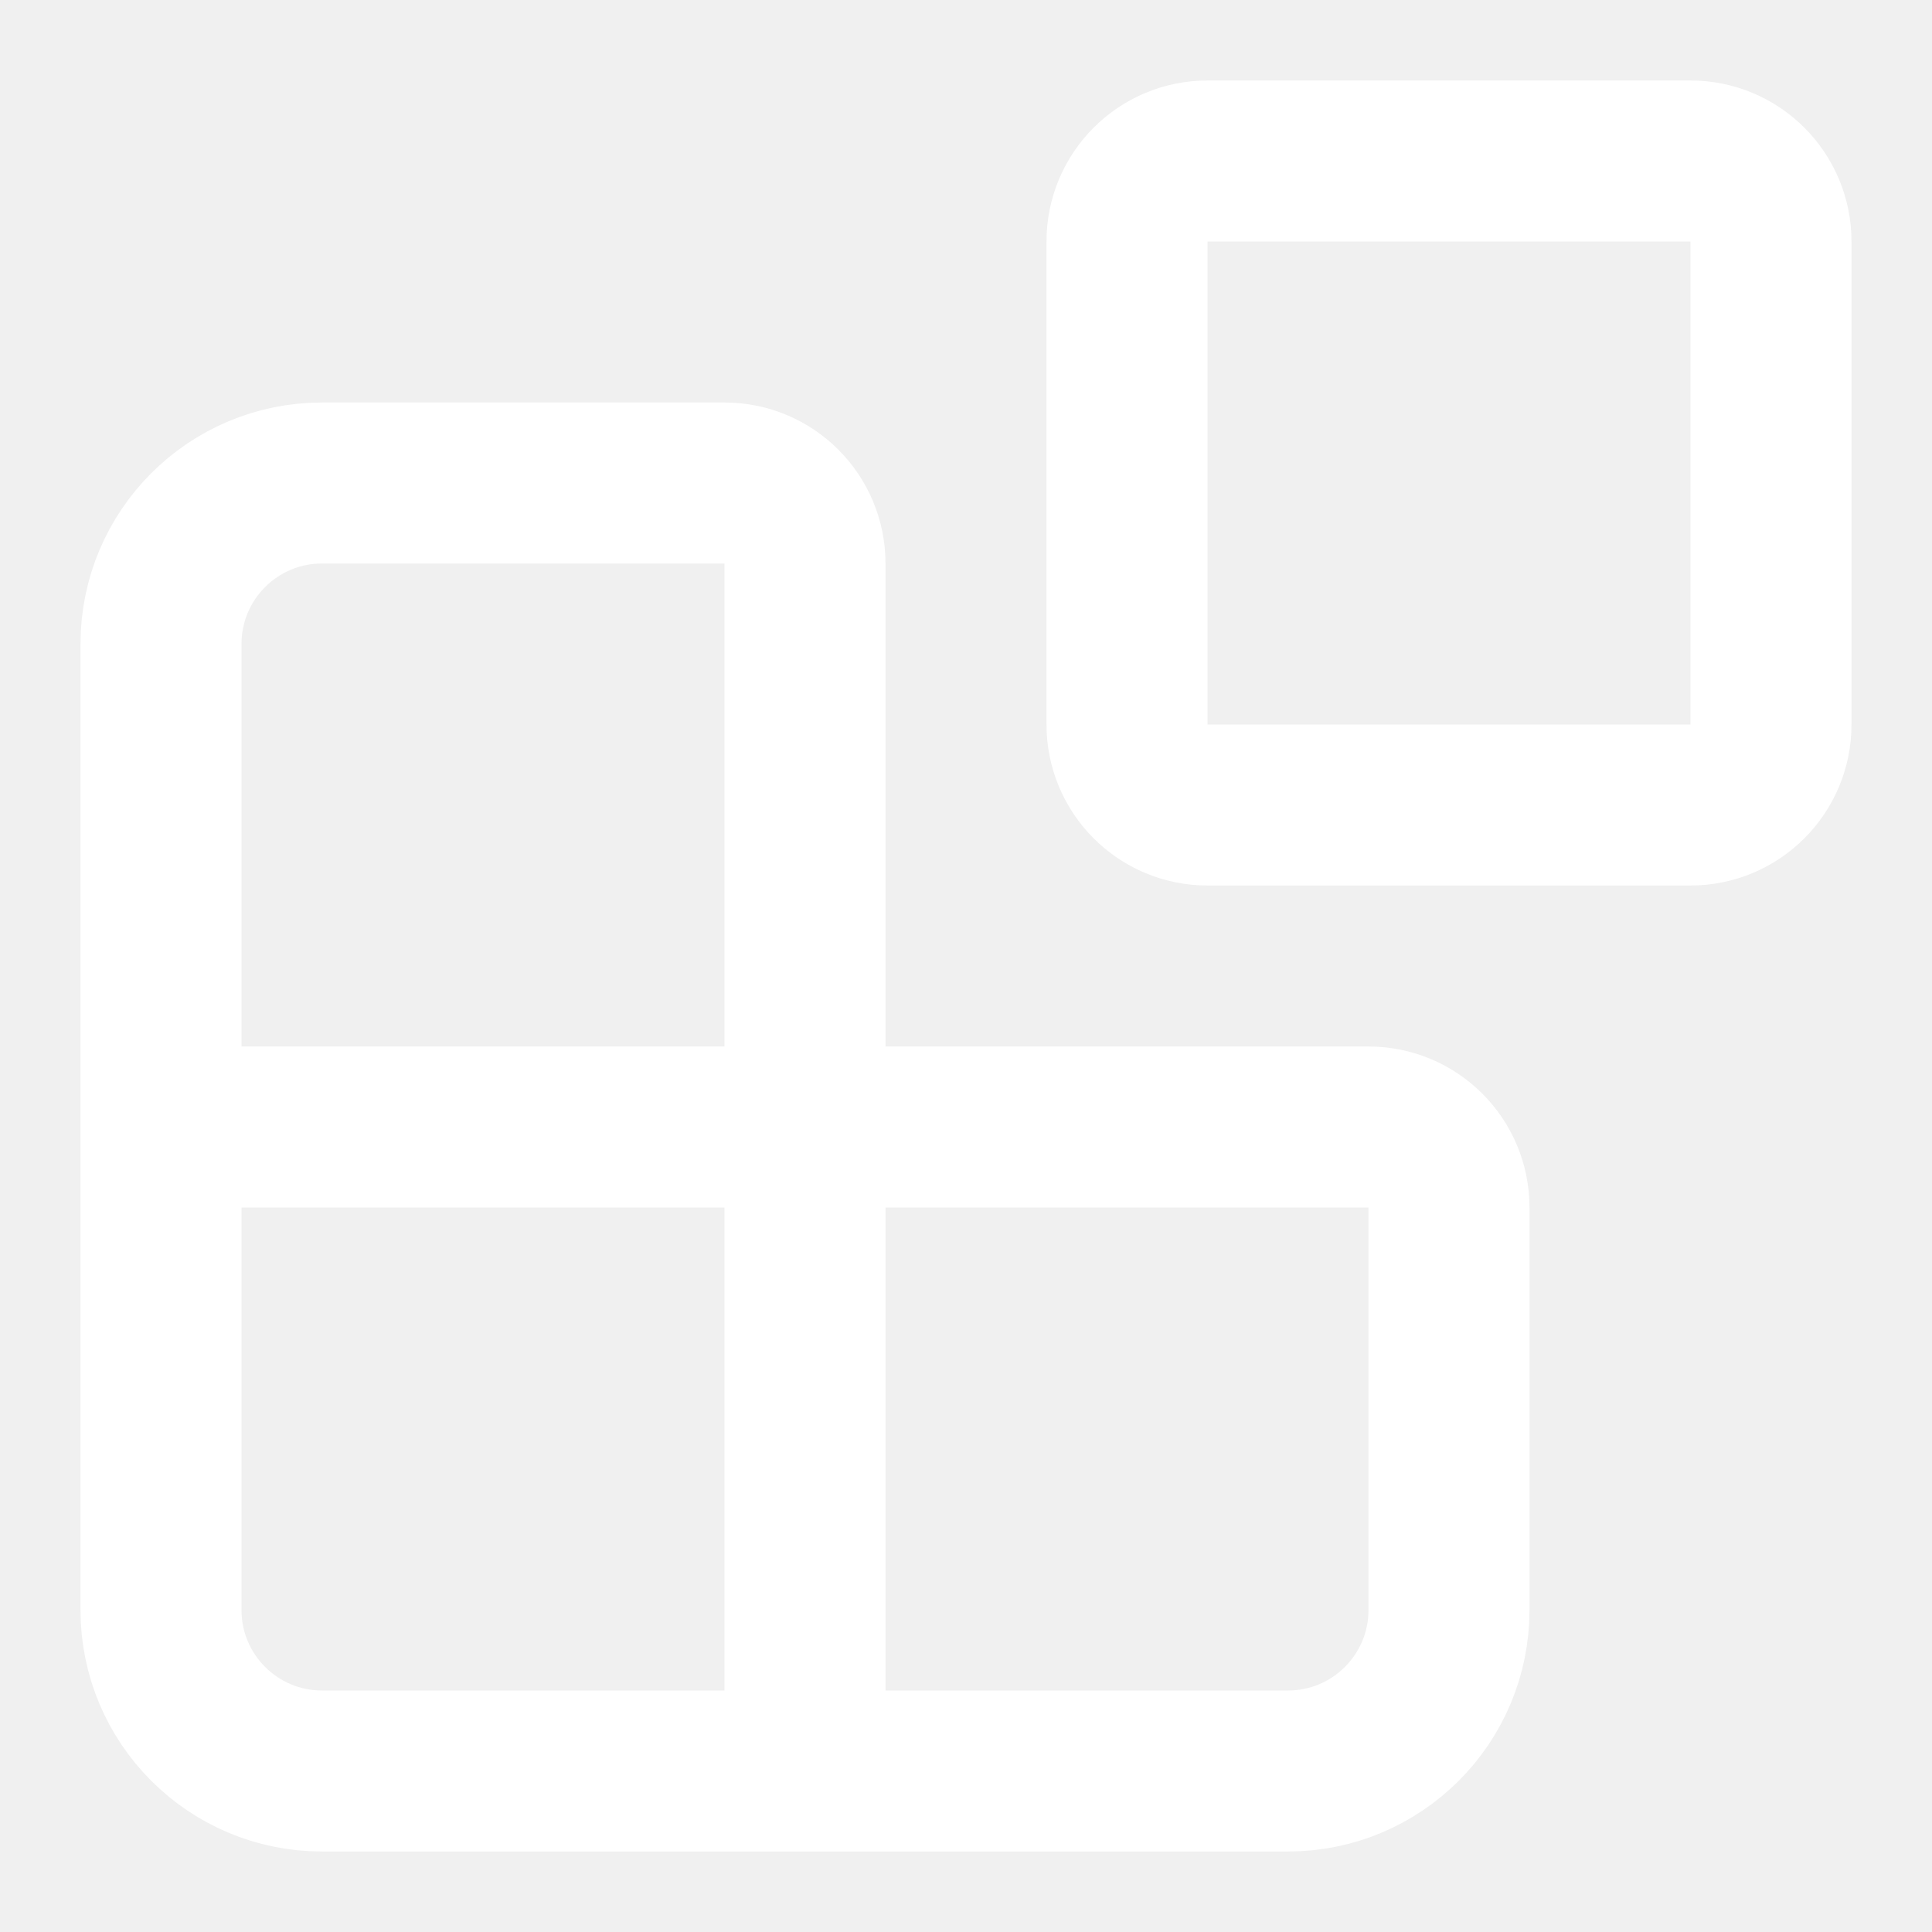
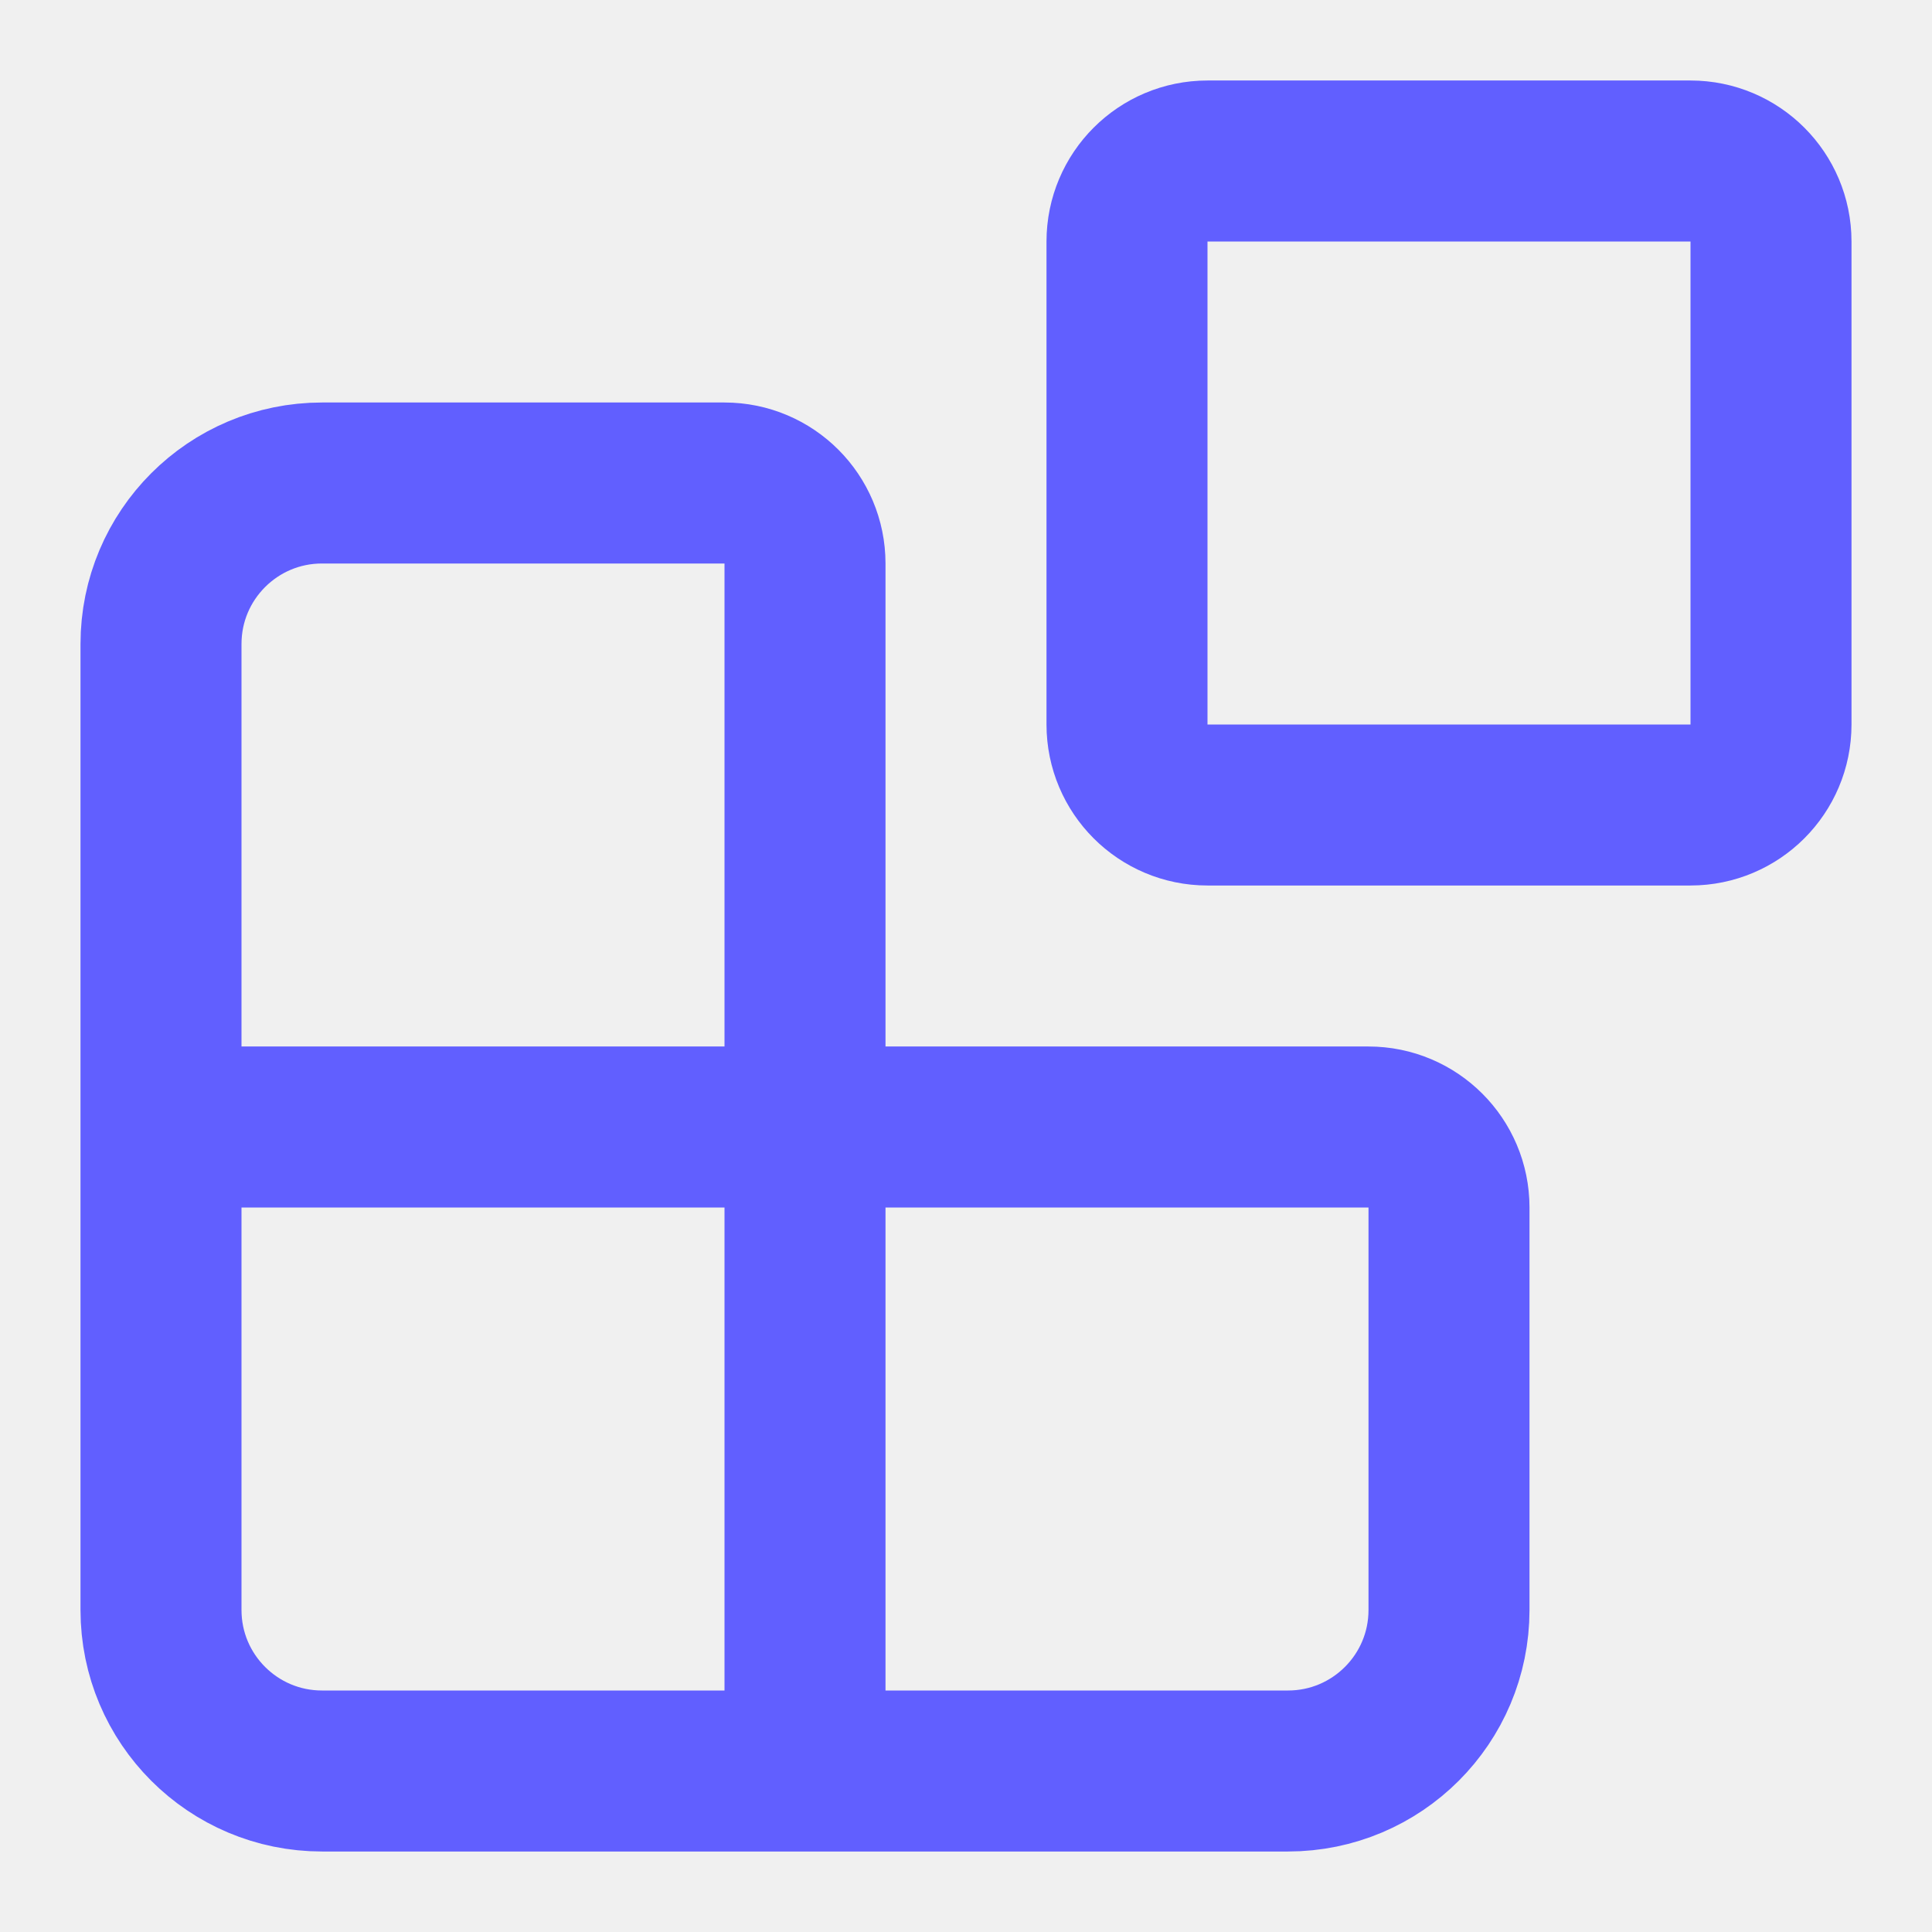
- <svg xmlns="http://www.w3.org/2000/svg" width="24" height="24" viewBox="0 0 24 24" fill="none" stroke="white" stroke-width="2" stroke-linecap="round" stroke-linejoin="round" class="lucide lucide-blocks-icon lucide-blocks">
-   <path stroke-width="2" stroke="white" d="M10 22V7a1 1 0 0 0-1-1H4a2 2 0 0 0-2 2v12a2 2 0 0 0 2 2h12a2 2 0 0 0 2-2v-5a1 1 0 0 0-1-1H2" />
-   <rect stroke-width="2" stroke="white" x="14" y="2" width="8" height="8" rx="1" />
+ <svg xmlns="http://www.w3.org/2000/svg" width="24" height="24" viewBox="0 0 24 24" fill="none" stroke="#615FFF" stroke-width="2" stroke-linecap="round" stroke-linejoin="round" class="lucide lucide-blocks-icon lucide-blocks">
+   <path stroke-width="2" stroke="#615FFF" d="M10 22V7a1 1 0 0 0-1-1H4a2 2 0 0 0-2 2v12a2 2 0 0 0 2 2h12a2 2 0 0 0 2-2v-5a1 1 0 0 0-1-1H2" />
+   <rect stroke-width="2" stroke="#615FFF" x="14" y="2" width="8" height="8" rx="1" />
</svg>
